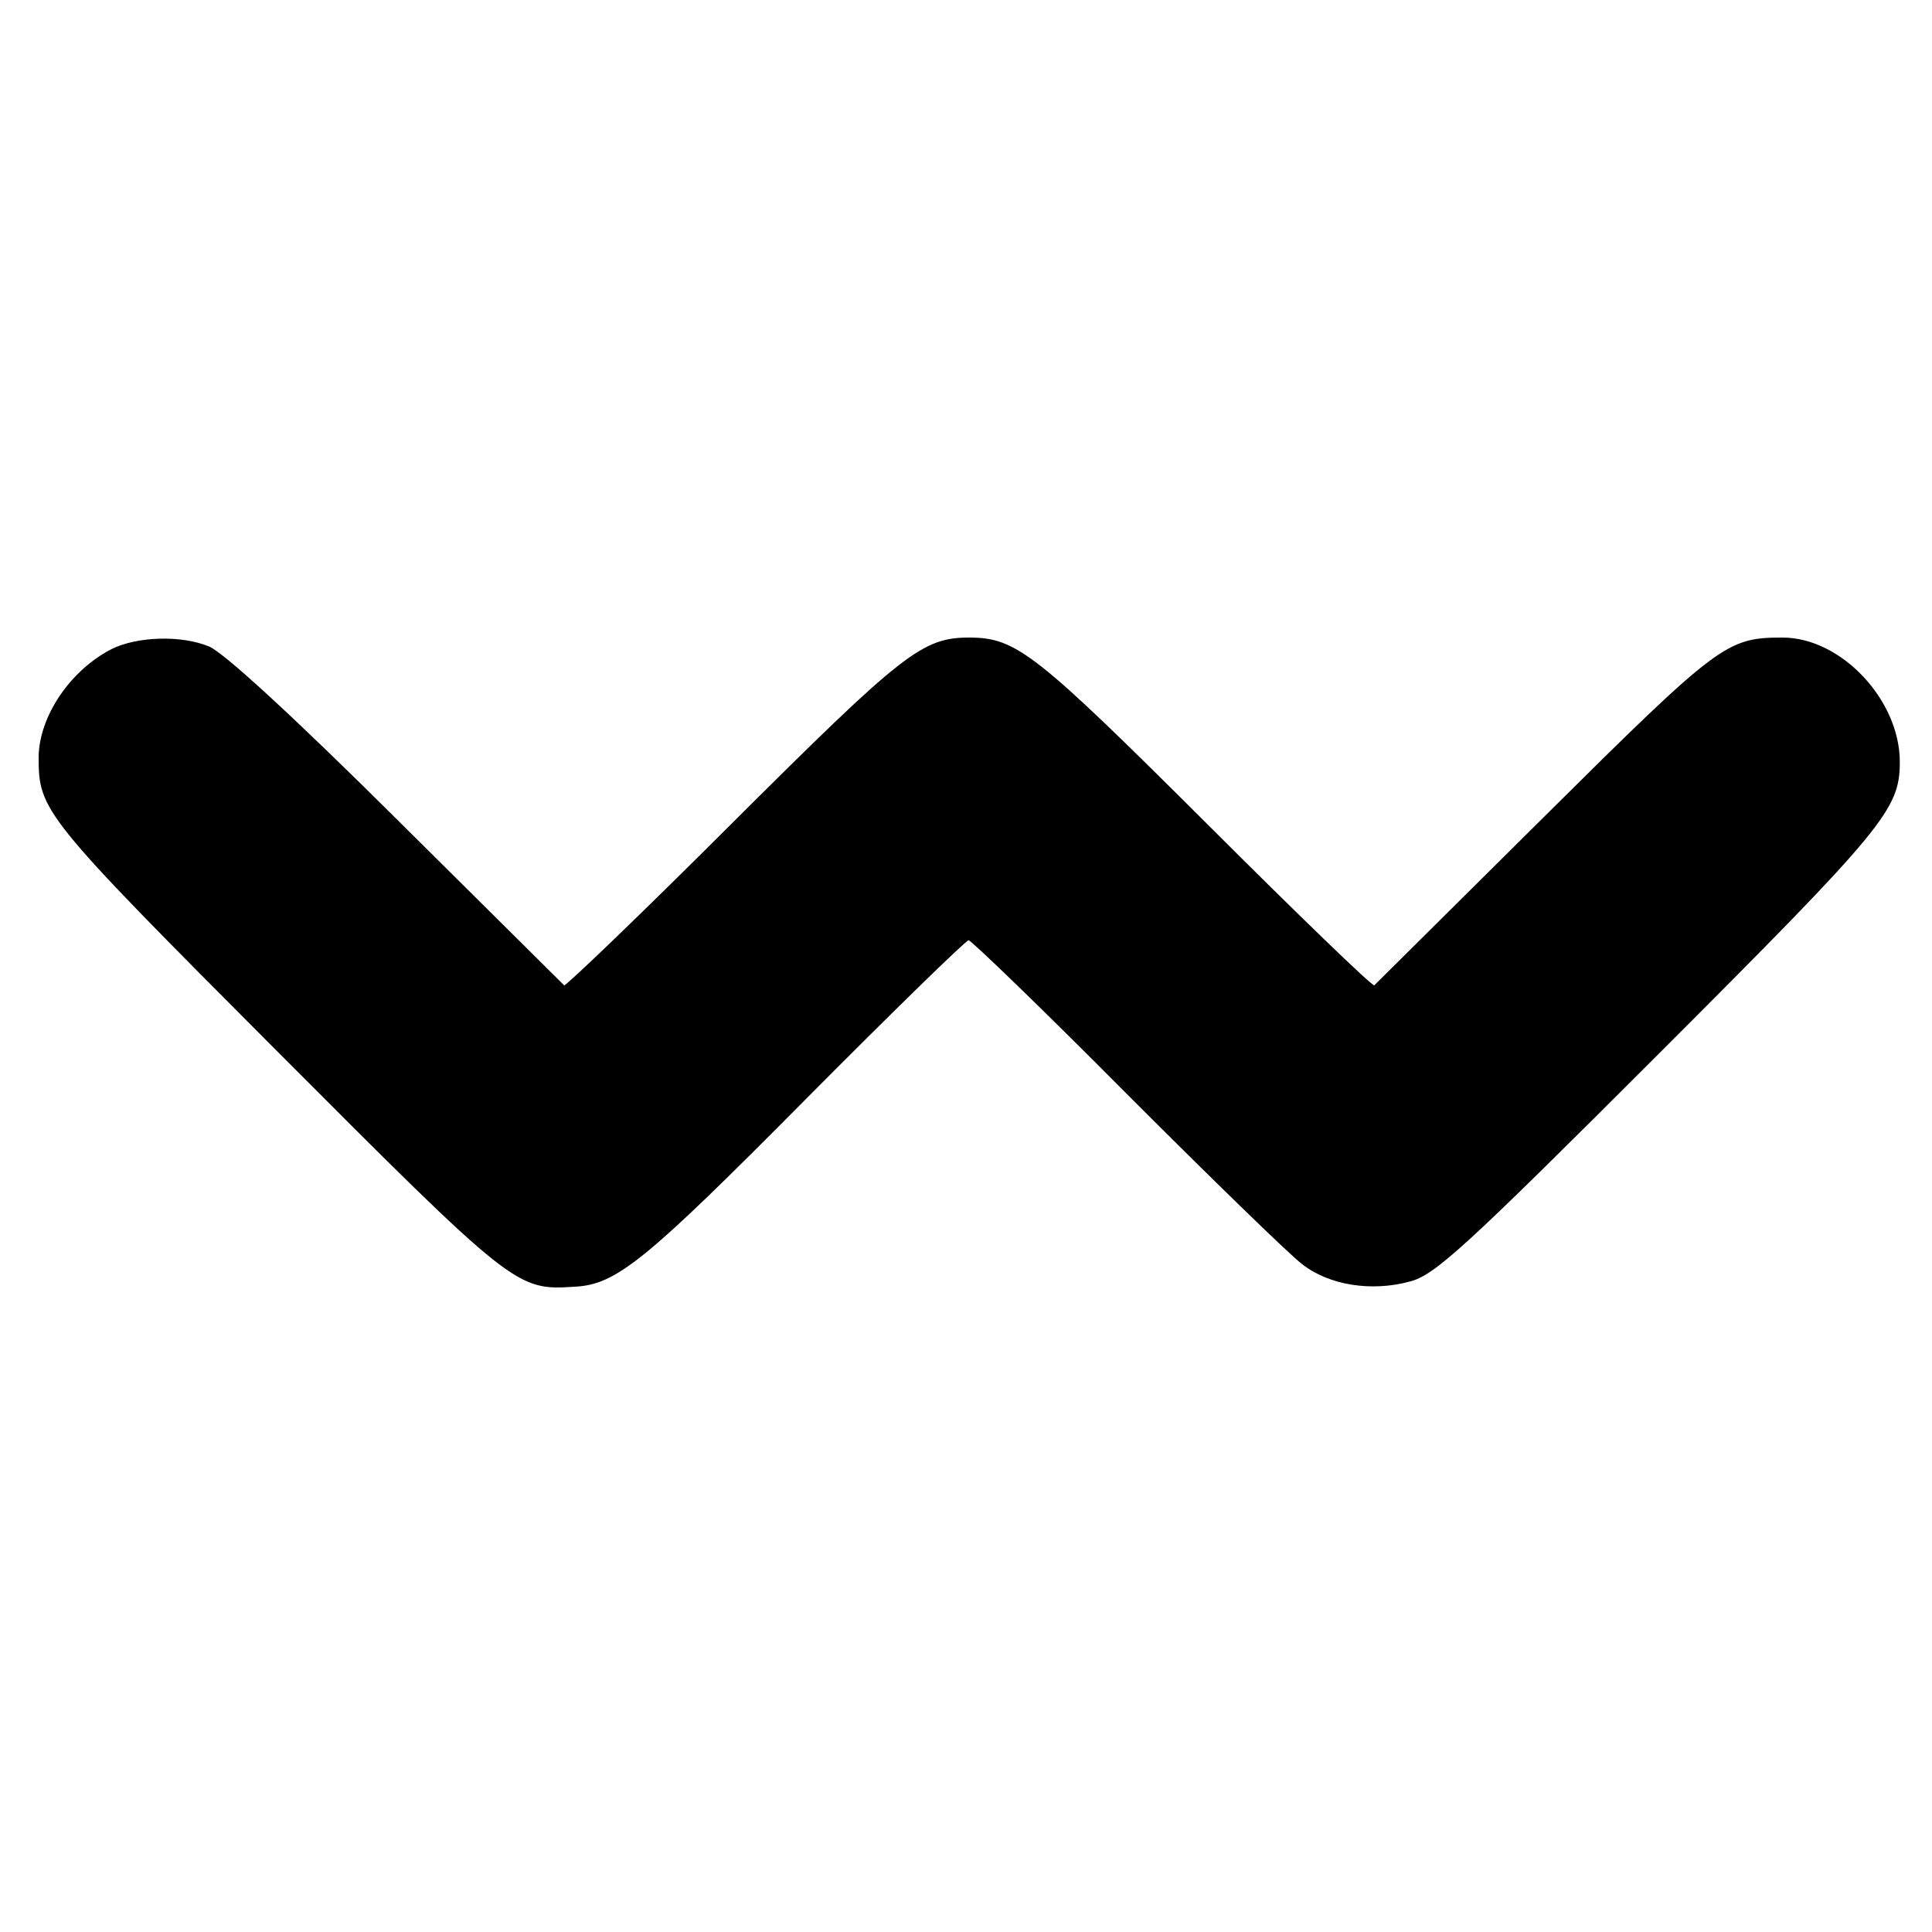
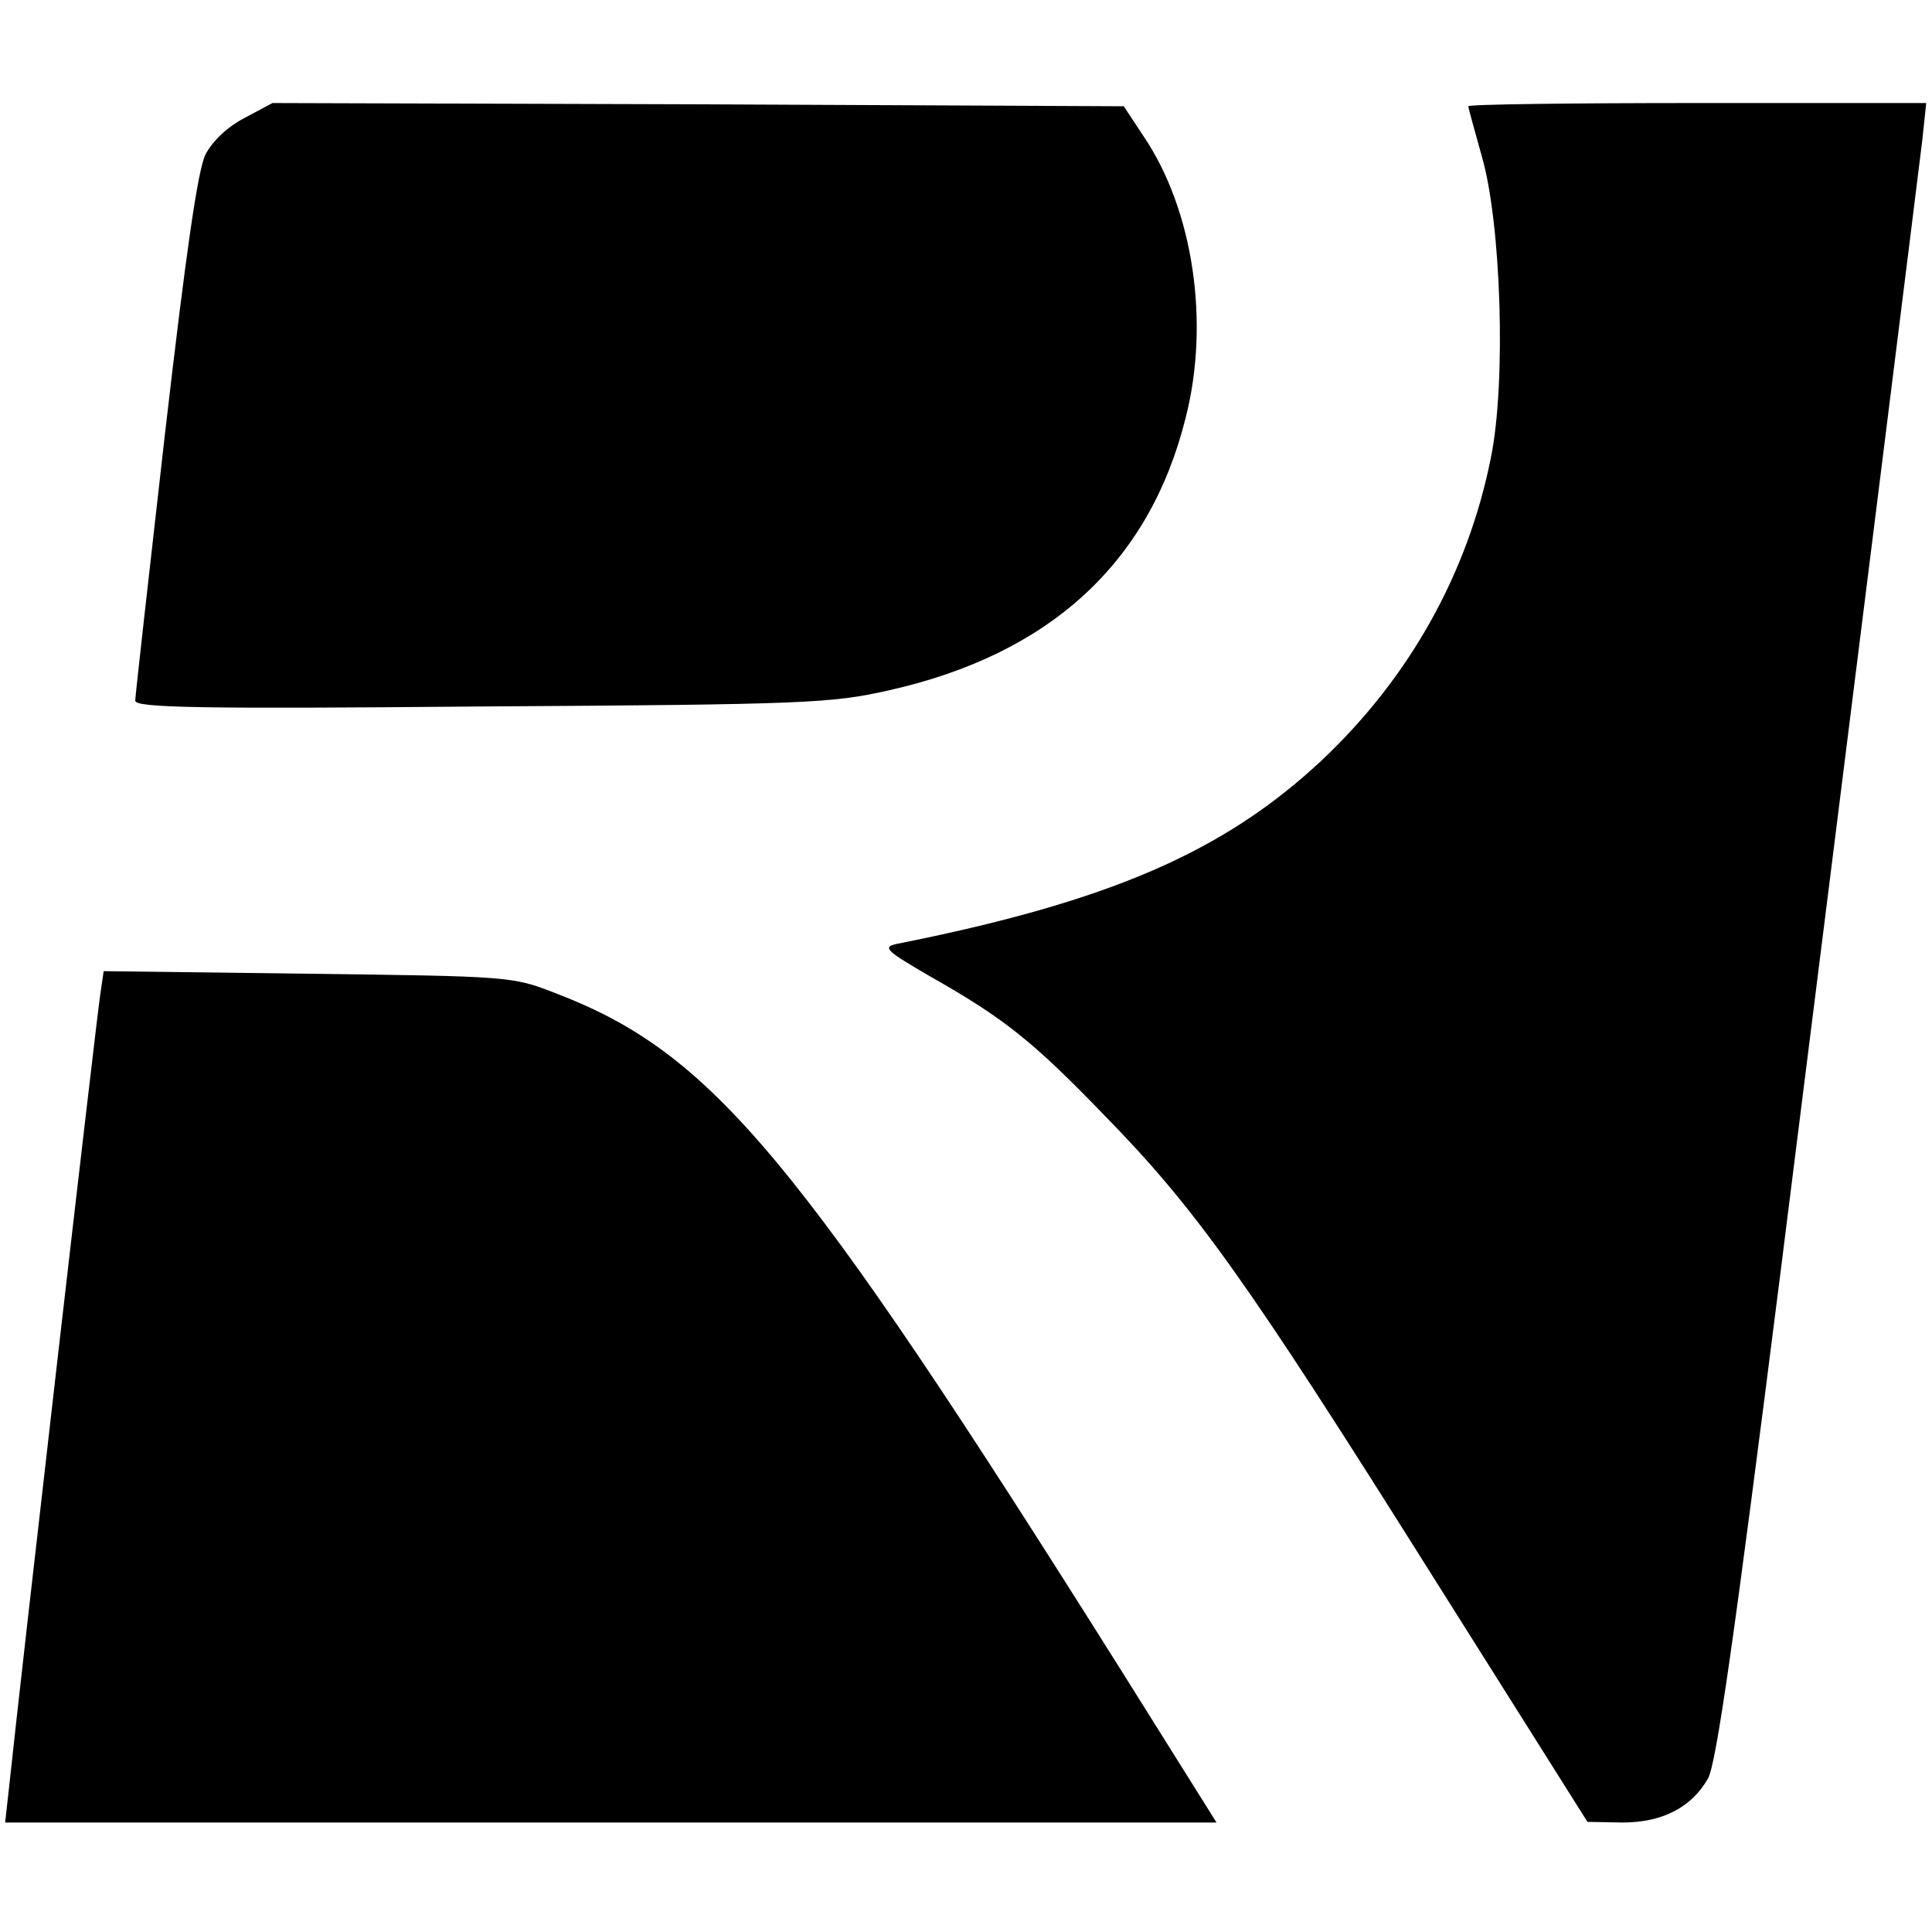
- <svg xmlns="http://www.w3.org/2000/svg" version="1" width="400" height="400" viewBox="0 0 300 300">
-   <path d="M17.3 100.8c-6.4 3.3-11.2 10.4-11.3 16.7 0 8.4.5 9.1 36.8 45.5 37 37.1 37.4 37.4 46.4 36.8 6.5-.3 11-4 35.7-28.9 13.6-13.7 25.1-24.9 25.5-24.9.4 0 11.5 10.7 24.5 23.8 13.1 13.1 25.3 25 27.3 26.5 4.2 3.3 10.8 4.3 16.7 2.7 3.9-1 8.4-5.1 38.7-35.4 35.1-35.1 37.4-37.9 37.4-45.3 0-9.6-9.1-19.3-18.2-19.3-8.7 0-9.9.9-37 27.8-14.3 14.2-26.1 25.9-26.4 26.2-.3.2-12-11.1-26.2-25.3-26.4-26.3-29.4-28.7-36.7-28.7-7.3 0-10.3 2.4-36.7 28.7-14.2 14.2-26 25.5-26.2 25.3-.3-.3-12-11.9-26-25.8-16.2-16.1-26.8-25.8-29.1-26.8-4.3-1.8-11.2-1.6-15.2.4z" />
+ <svg xmlns="http://www.w3.org/2000/svg" version="1.0" width="300pt" height="300pt" viewBox="0 0 300 300" preserveAspectRatio="xMidYMid meet">
+   <g transform="translate(0,300) scale(0.1,-0.1)" fill="#000000" stroke="none">
+     <path d="M380 2817 c-27 -14 -50 -36 -61 -57 -12 -25 -30 -150 -63 -435 -25 -220 -46 -406 -46 -413 0 -11 99 -13 538 -9 505 3 543 5 632 25 250 56 405 198 461 423 38 148 12 323 -65 437 l-31 47 -661 3 -661 2 -43 -23z" />
+     <path d="M2280 2835 c0 -3 10 -38 21 -78 30 -103 38 -351 14 -468 -36 -180 -127 -342 -263 -470 -152 -142 -329 -219 -661 -285 -21 -5 -14 -11 53 -50 115 -65 160 -101 271 -216 142 -145 222 -258 503 -705 l247 -392 54 -1 c62 0 107 23 133 68 13 22 41 219 113 788 122 970 211 1683 220 1757 l6 57 -355 0 c-196 0 -356 -2 -356 -5z" />
+     <path d="M156 1458 c-5 -29 -124 -1063 -141 -1225 l-7 -63 941 0 940 0 -146 233 c-505 803 -637 962 -881 1055 -66 26 -72 26 -384 30 l-317 4 -5 -34z" />
+   </g>
</svg>
